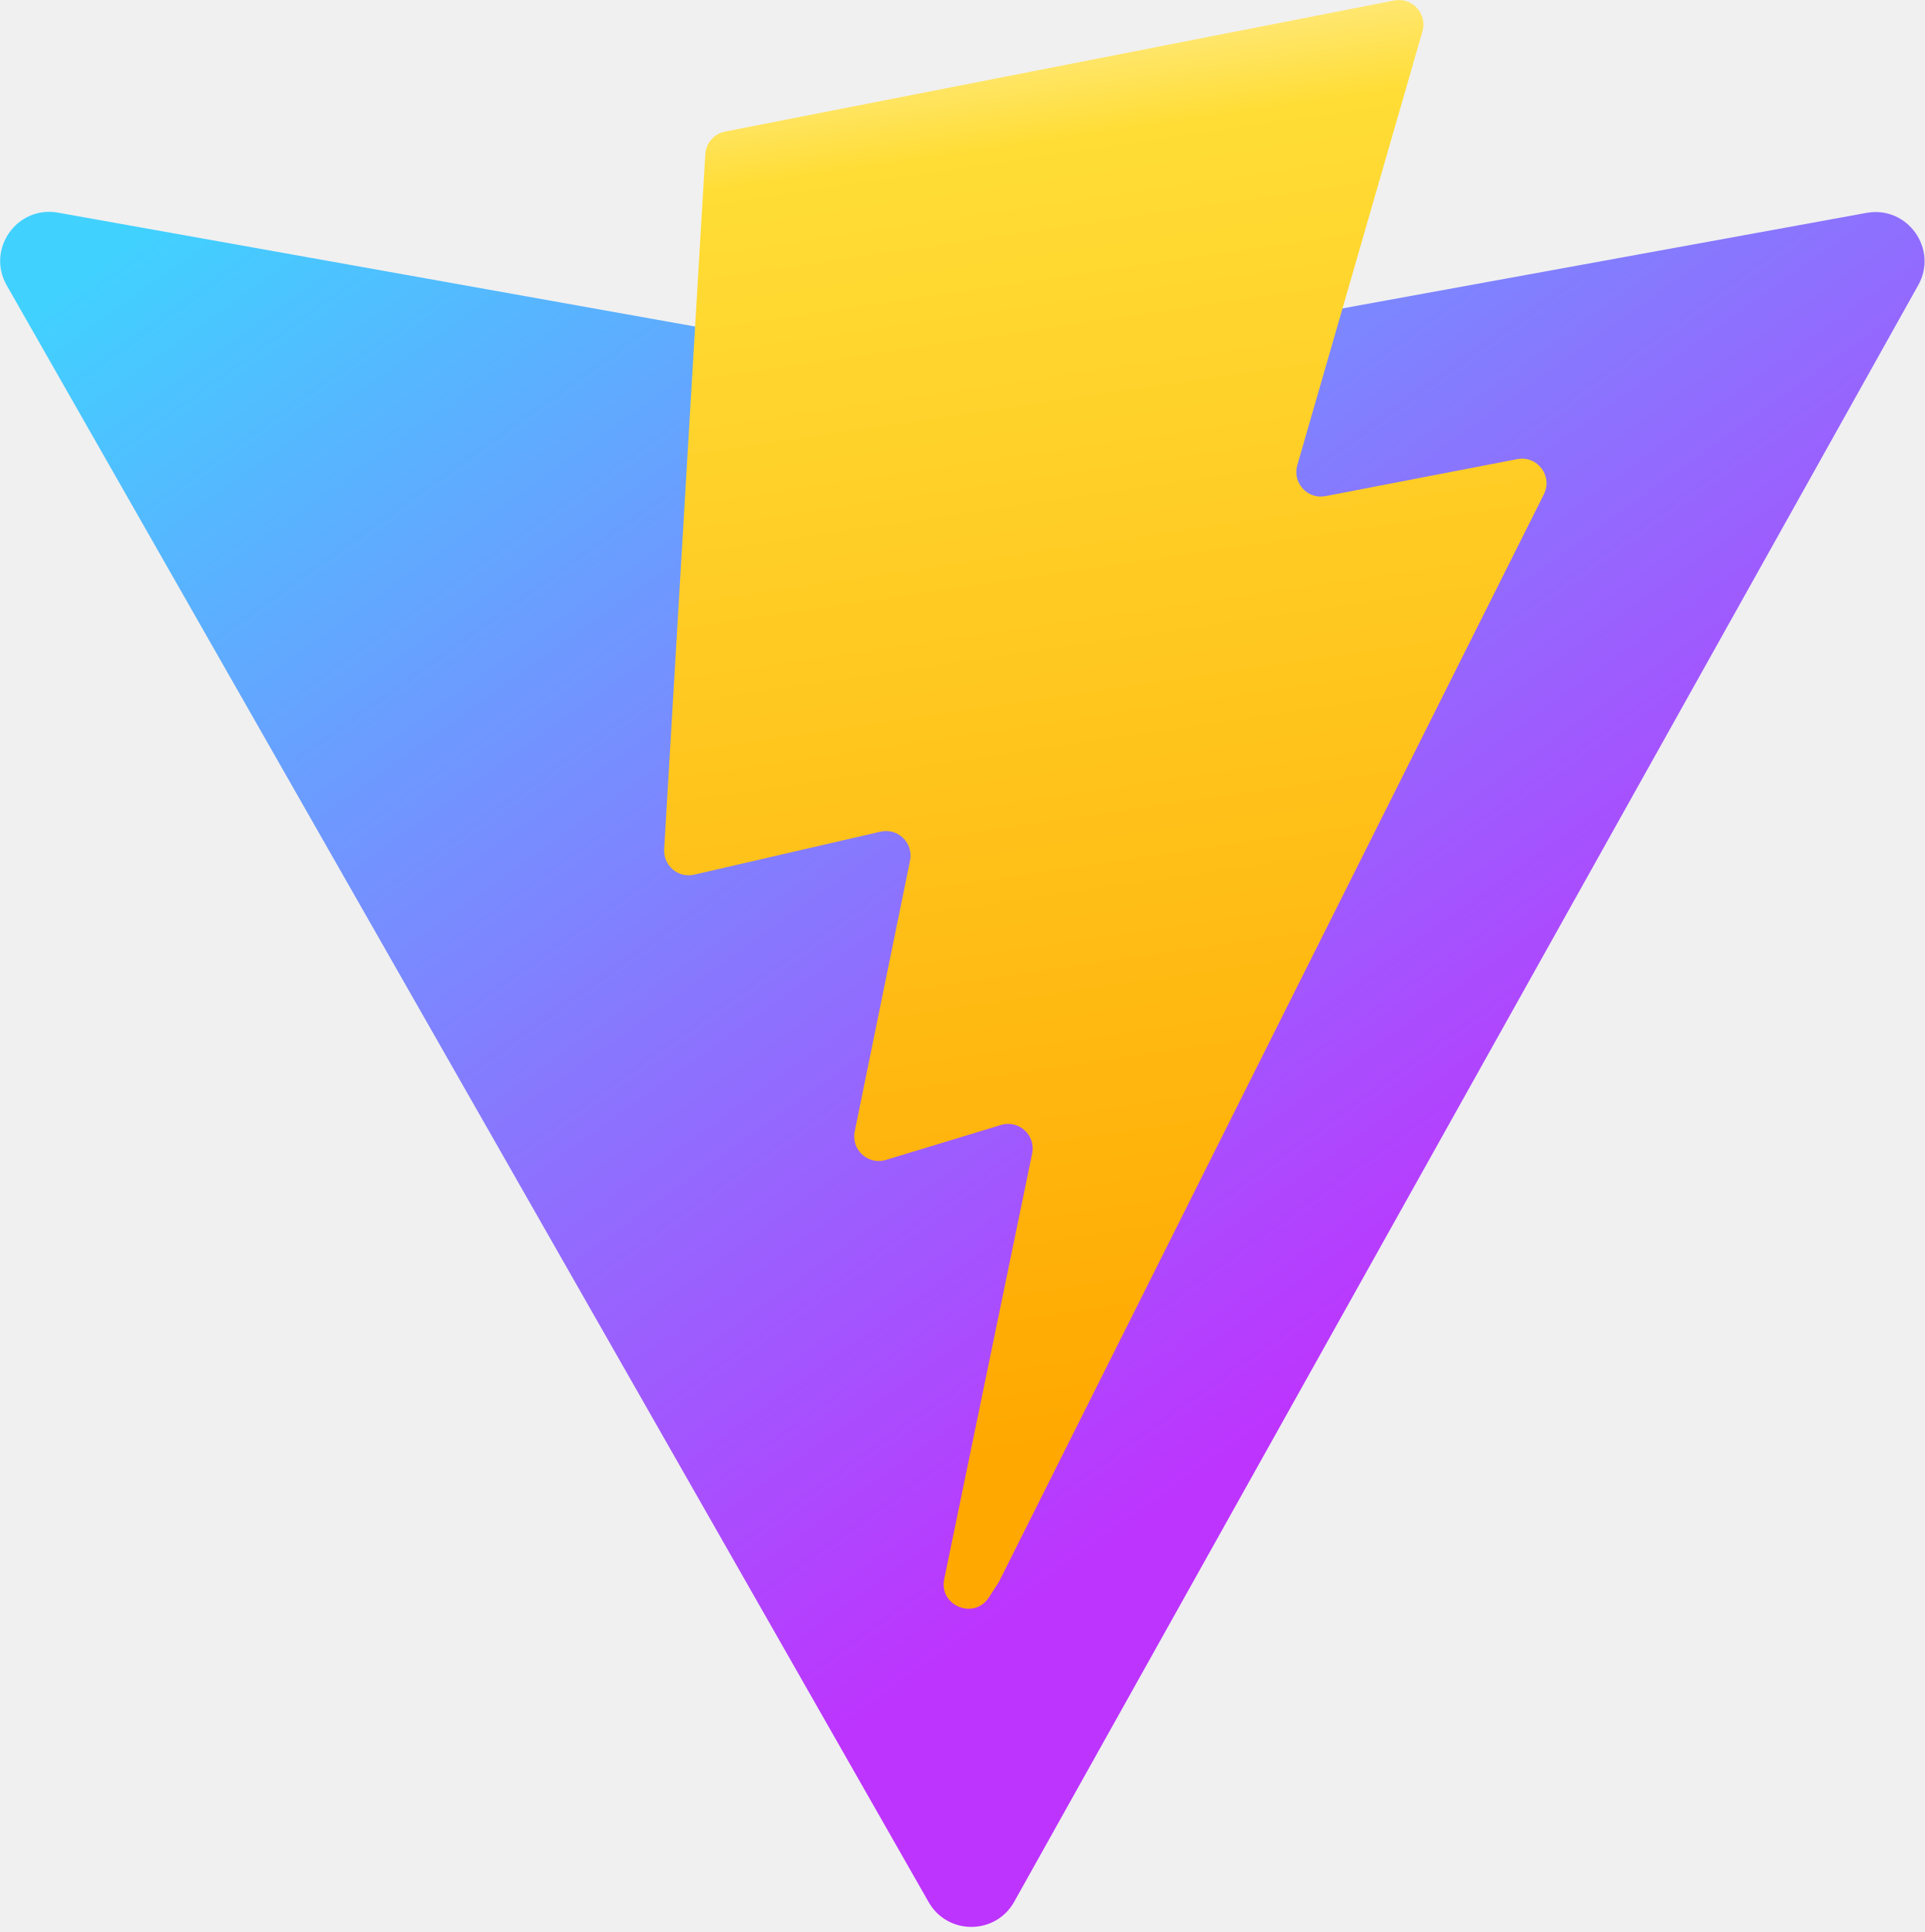
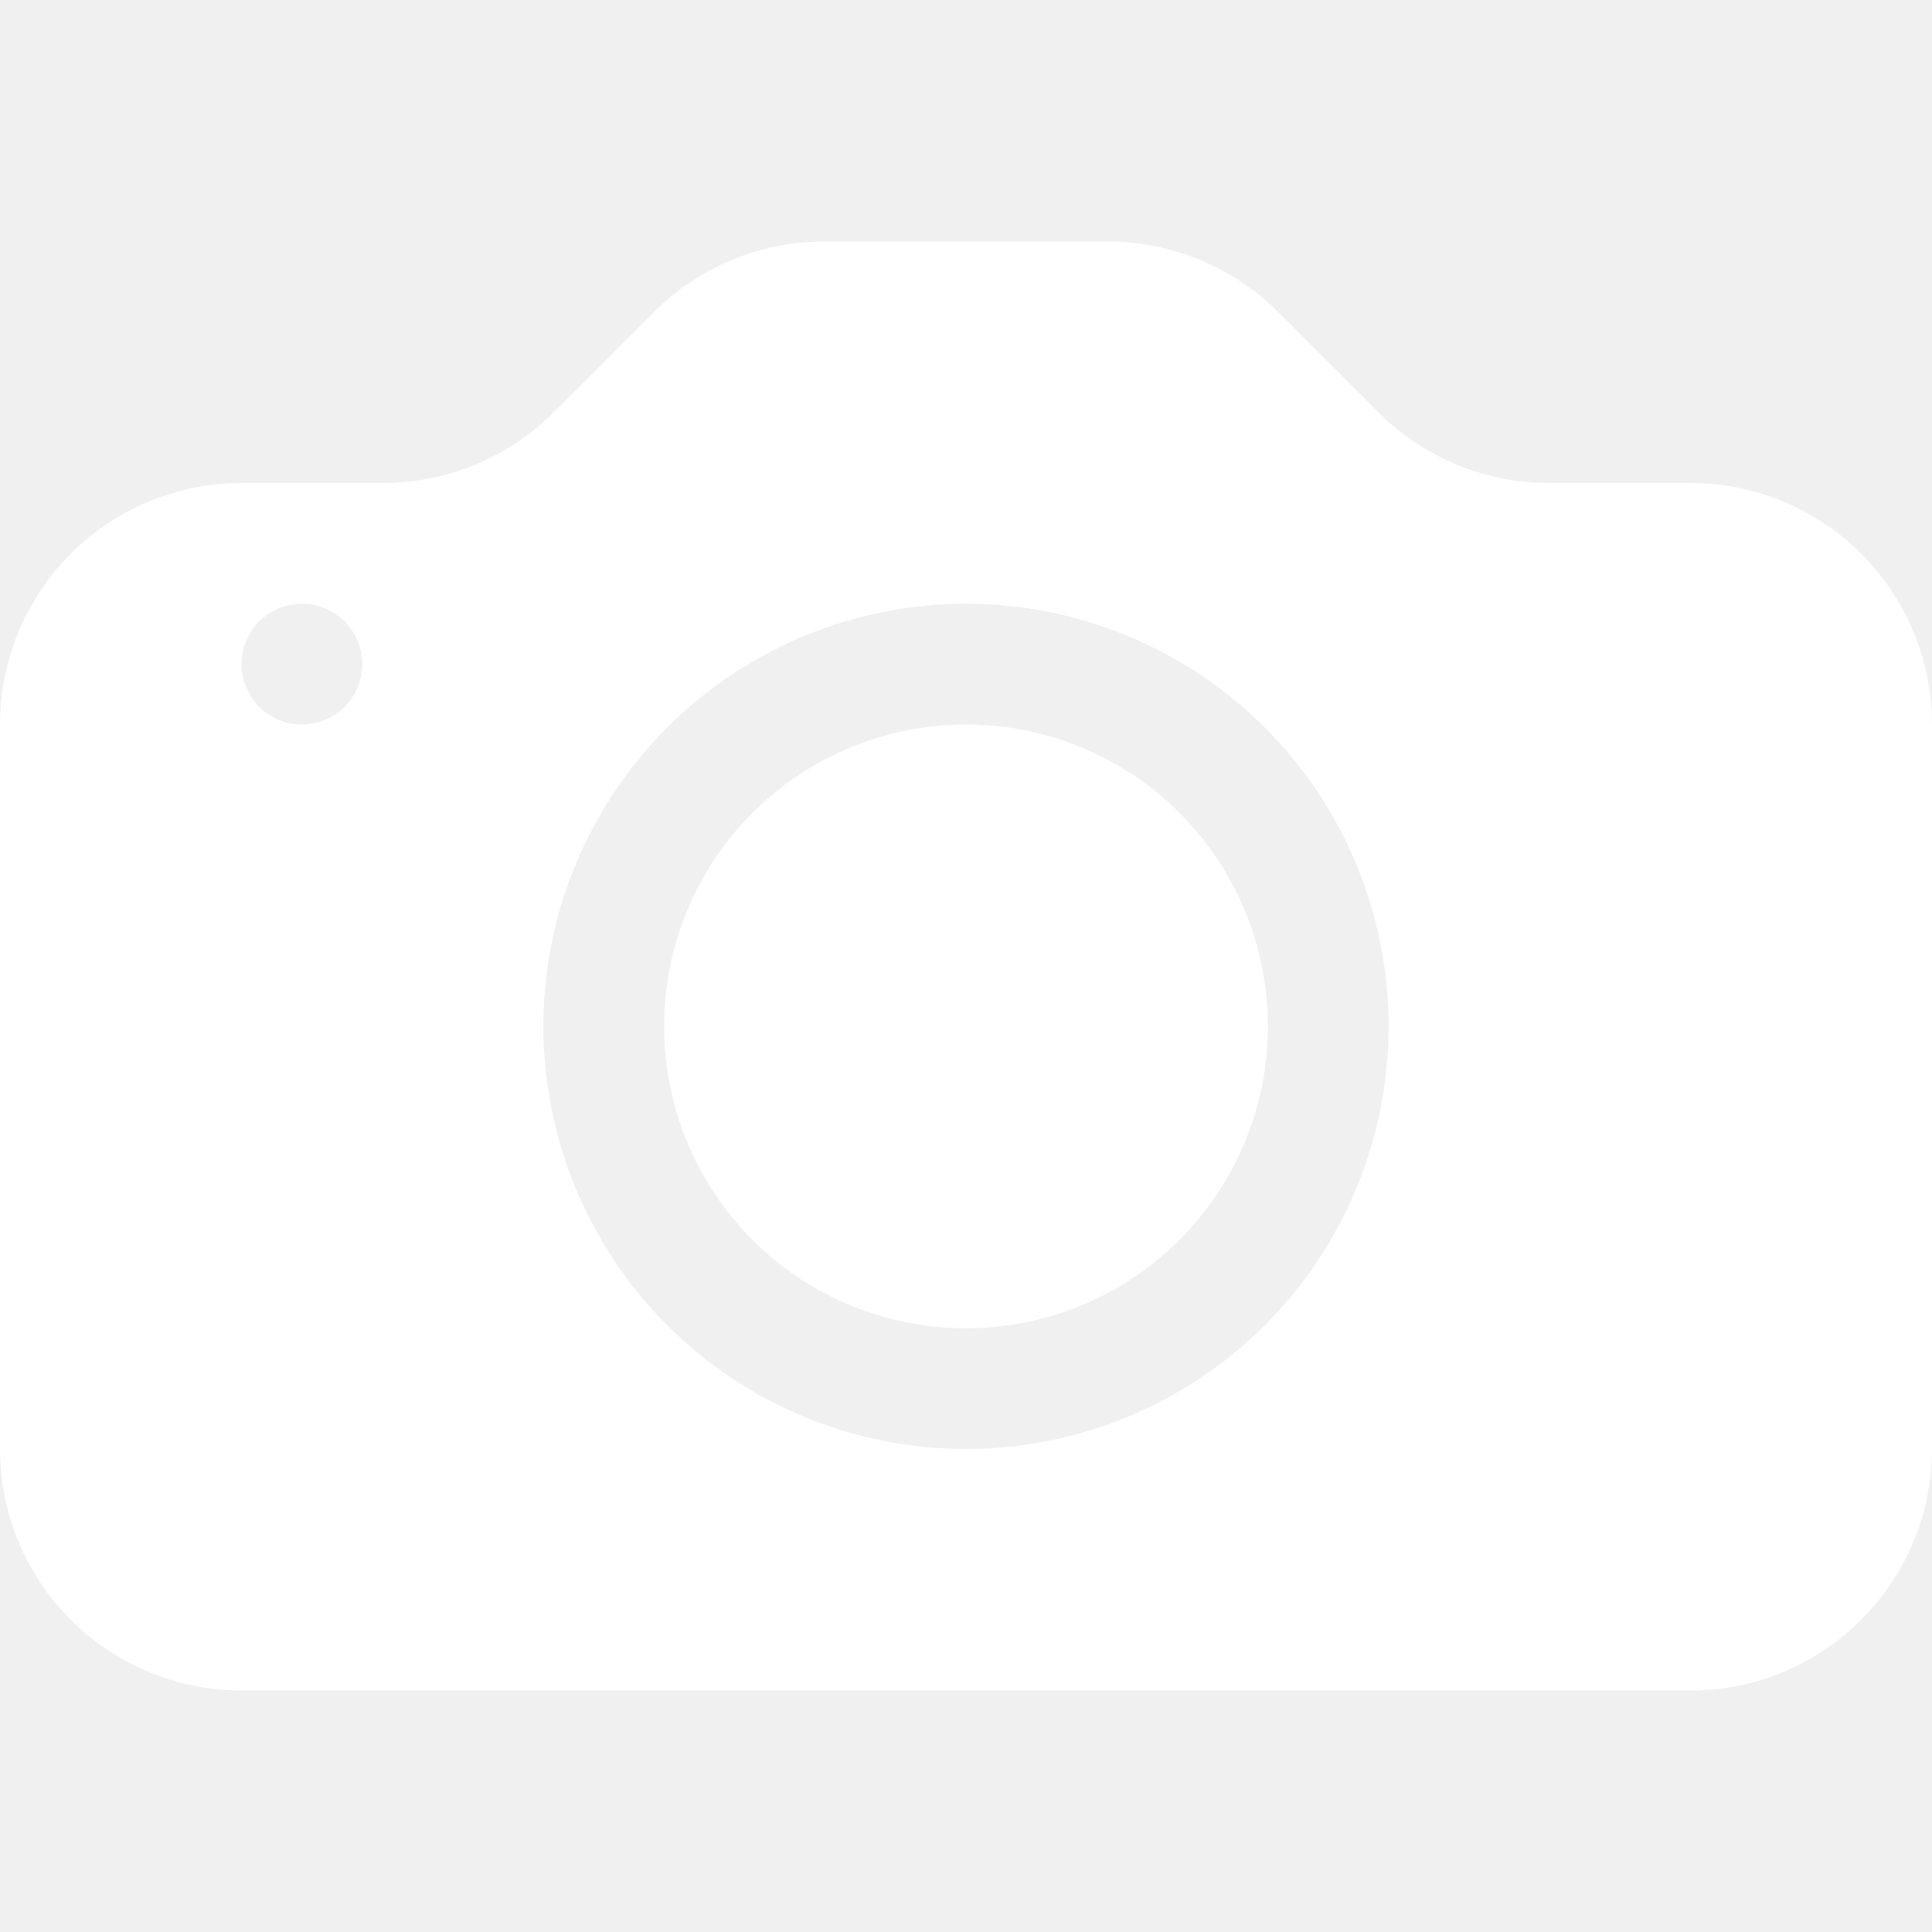
- <svg xmlns="http://www.w3.org/2000/svg" aria-hidden="true" role="img" class="iconify iconify--logos" width="31.88" height="32" preserveAspectRatio="xMidYMid meet" viewBox="0 0 256 257">
+ <svg xmlns="http://www.w3.org/2000/svg" width="16" height="16" viewBox="0 0 16 16" fill="none">
+   <g clip-path="url(#clip0_86_1843)">
+     <path d="M10.5 8.5C10.5 9.163 10.237 9.799 9.768 10.268C9.299 10.737 8.663 11 8 11C7.337 11 6.701 10.737 6.232 10.268C5.763 9.799 5.5 9.163 5.5 8.5C5.5 7.837 5.763 7.201 6.232 6.732C6.701 6.263 7.337 6 8 6C8.663 6 9.299 6.263 9.768 6.732C10.237 7.201 10.5 7.837 10.5 8.5Z" fill="#fff" />
+     <path d="M2 4C1.47 4 0.961 4.211 0.586 4.586C0.211 4.961 0 5.47 0 6L0 12C0 12.53 0.211 13.039 0.586 13.414C0.961 13.789 1.47 14 2 14H14C14.53 14 15.039 13.789 15.414 13.414C15.789 13.039 16 12.53 16 12V6C16 5.47 15.789 4.961 15.414 4.586C15.039 4.211 14.53 4 14 4H12.828C12.298 4 11.789 3.789 11.414 3.414L10.586 2.586C10.211 2.211 9.702 2 9.172 2H6.828C6.298 2 5.789 2.211 5.414 2.586L4.586 3.414C4.211 3.789 3.702 4 3.172 4H2ZM2.5 6C2.367 6 2.24 5.947 2.146 5.854C2.053 5.76 2 5.633 2 5.5C2 5.367 2.053 5.24 2.146 5.146C2.24 5.053 2.367 5 2.5 5C2.633 5 2.76 5.053 2.854 5.146C2.947 5.24 3 5.367 3 5.5C3 5.633 2.947 5.76 2.854 5.854C2.76 5.947 2.633 6 2.5 6ZM11.5 8.5C11.5 9.428 11.131 10.319 10.475 10.975C9.819 11.631 8.928 12 8 12C7.072 12 6.181 11.631 5.525 10.975C4.869 10.319 4.5 9.428 4.5 8.5C4.5 7.572 4.869 6.681 5.525 6.025C6.181 5.369 7.072 5 8 5C8.928 5 9.819 5.369 10.475 6.025C11.131 6.681 11.5 7.572 11.5 8.5Z" fill="#fff" />
+   </g>
  <defs>
-     <linearGradient id="IconifyId1813088fe1fbc01fb466" x1="-.828%" x2="57.636%" y1="7.652%" y2="78.411%">
-       <stop offset="0%" stop-color="#41D1FF" />
-       <stop offset="100%" stop-color="#BD34FE" />
-     </linearGradient>
-     <linearGradient id="IconifyId1813088fe1fbc01fb467" x1="43.376%" x2="50.316%" y1="2.242%" y2="89.03%">
-       <stop offset="0%" stop-color="#FFEA83" />
-       <stop offset="8.333%" stop-color="#FFDD35" />
-       <stop offset="100%" stop-color="#FFA800" />
-     </linearGradient>
+     <clipPath id="clip0_86_1843">
+       <rect width="16" height="16" fill="white" />
+     </clipPath>
  </defs>
-   <path fill="url(#IconifyId1813088fe1fbc01fb466)" d="M255.153 37.938L134.897 252.976c-2.483 4.44-8.862 4.466-11.382.048L.875 37.958c-2.746-4.814 1.371-10.646 6.827-9.67l120.385 21.517a6.537 6.537 0 0 0 2.322-.004l117.867-21.483c5.438-.991 9.574 4.796 6.877 9.62Z" />
-   <path fill="url(#IconifyId1813088fe1fbc01fb467)" d="M185.432.063L96.44 17.501a3.268 3.268 0 0 0-2.634 3.014l-5.474 92.456a3.268 3.268 0 0 0 3.997 3.378l24.777-5.718c2.318-.535 4.413 1.507 3.936 3.838l-7.361 36.047c-.495 2.426 1.782 4.5 4.151 3.78l15.304-4.649c2.372-.72 4.652 1.36 4.15 3.788l-11.698 56.621c-.732 3.542 3.979 5.473 5.943 2.437l1.313-2.028l72.516-144.72c1.215-2.423-.88-5.186-3.54-4.672l-25.505 4.922c-2.396.462-4.435-1.77-3.759-4.114l16.646-57.705c.677-2.35-1.37-4.583-3.769-4.113Z" />
</svg>
